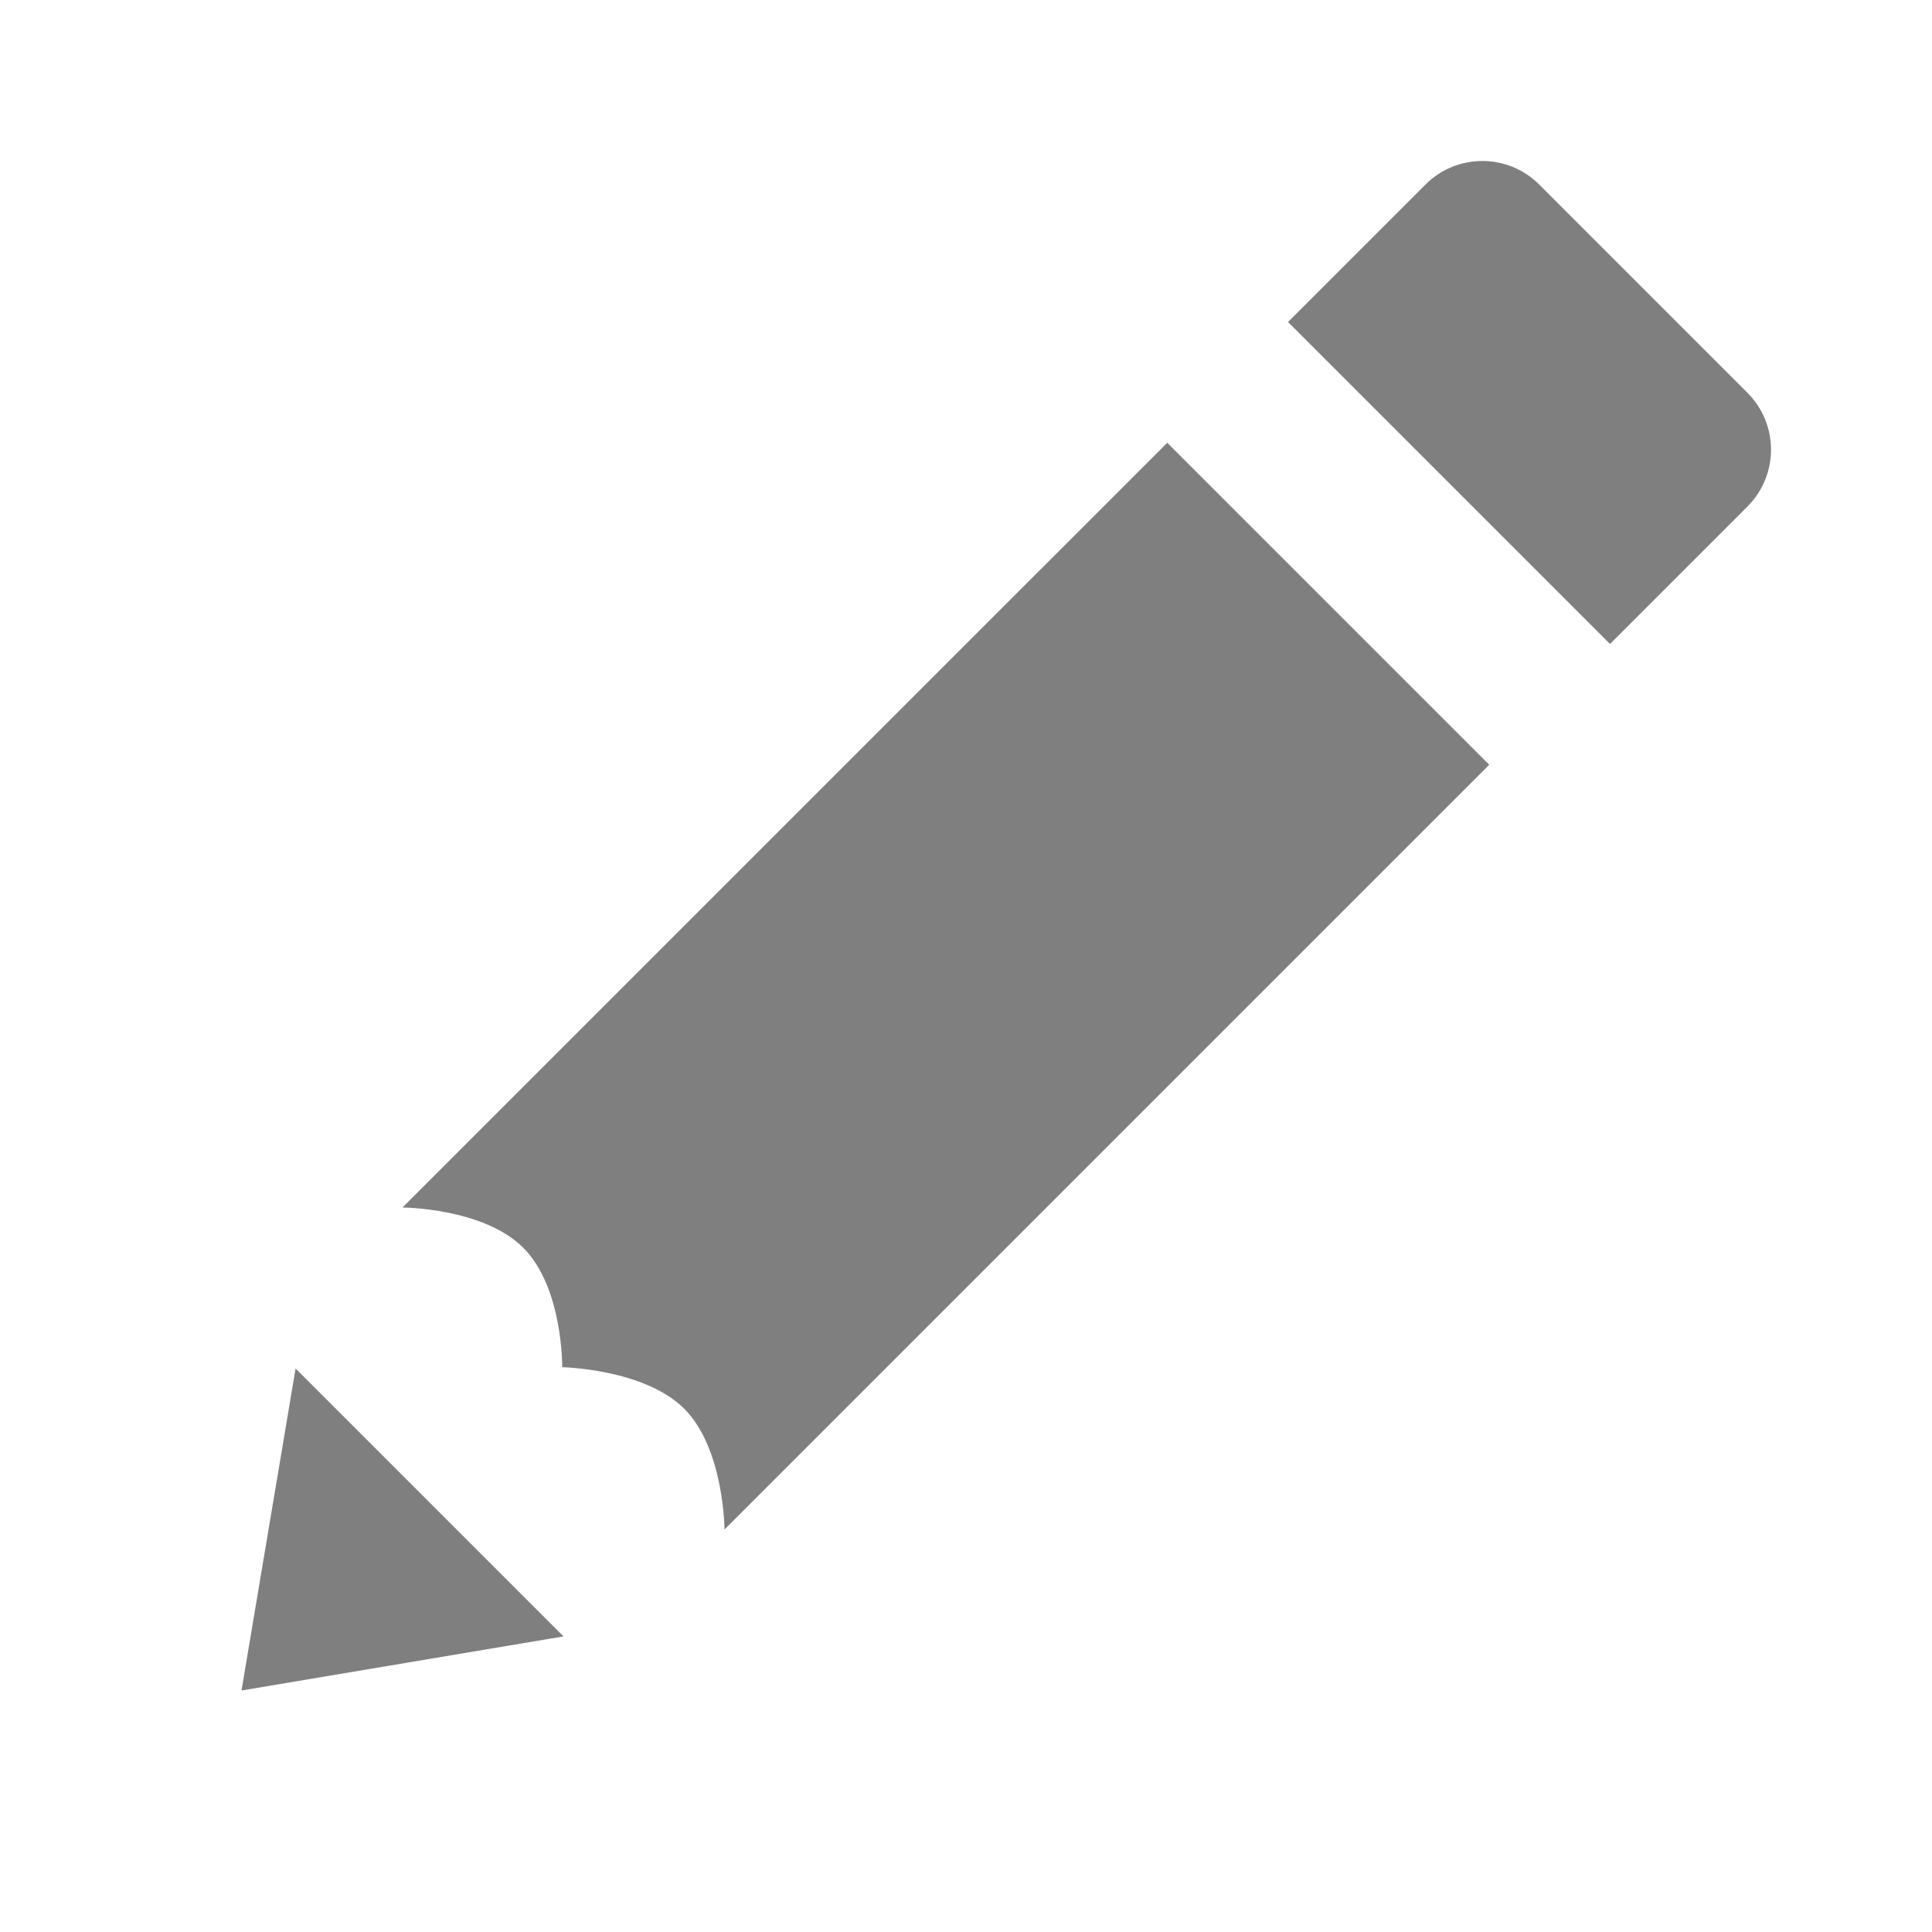
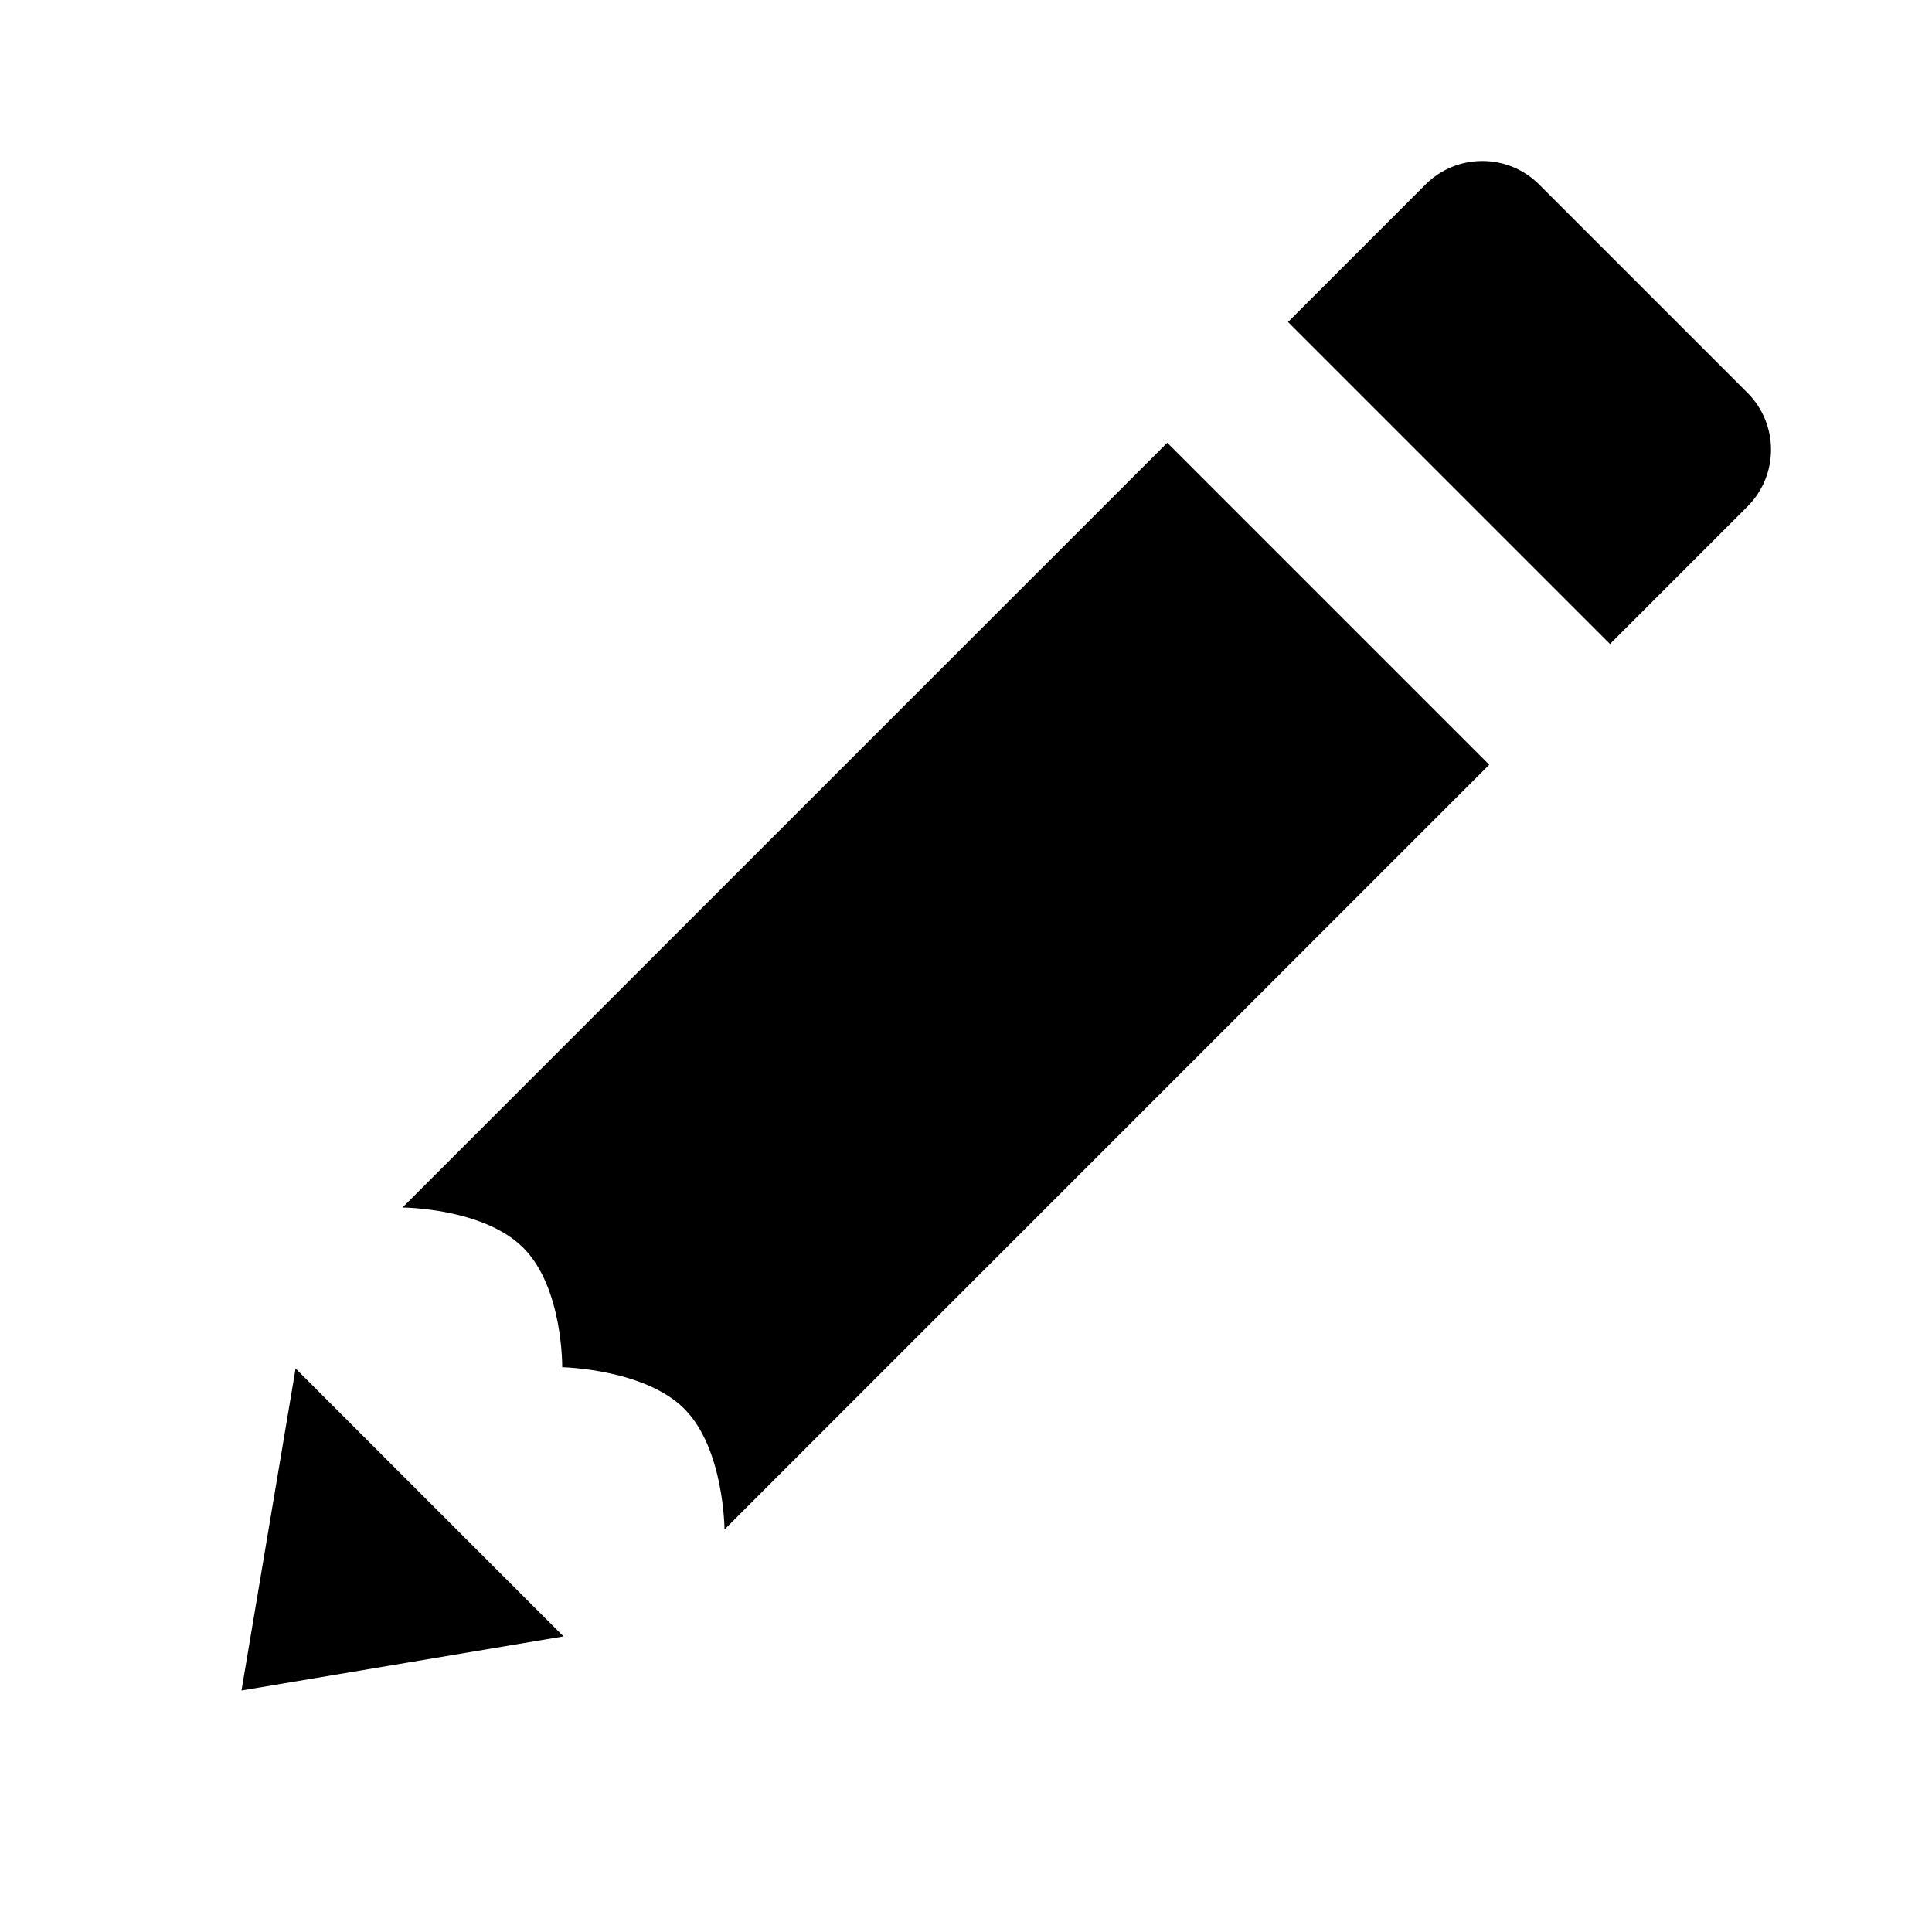
<svg xmlns="http://www.w3.org/2000/svg" width="12pt" height="12pt" viewBox="0 0 24 24" version="1.1">
  <g id="surface2200845">
-     <path style=" stroke:none;fill-rule:nonzero;fill:rgb(49.804%,49.804%,49.804%);fill-opacity:1;" d="M 18.414 2 C 18.156 2 17.902 2.098 17.707 2.293 L 16 4 L 20 8 L 21.707 6.293 C 22.098 5.902 22.098 5.27 21.707 4.879 L 19.121 2.293 C 18.926 2.098 18.672 2 18.414 2 Z M 14.5 5.5 L 5 15 C 5 15 6.004 15.004 6.5 15.5 C 6.996 15.996 6.984 16.984 6.984 16.984 C 6.984 16.984 8.004 17.004 8.5 17.5 C 8.996 17.996 9 19 9 19 L 18.5 9.5 Z M 3.672 17 L 3 21 L 7 20.328 Z M 3.672 17 " />
+     <path style=" stroke:none;fill-rule:nonzero;fill:rgb(0, 0, 0);fill-opacity:1;" d="M 18.414 2 C 18.156 2 17.902 2.098 17.707 2.293 L 16 4 L 20 8 L 21.707 6.293 C 22.098 5.902 22.098 5.27 21.707 4.879 L 19.121 2.293 C 18.926 2.098 18.672 2 18.414 2 Z M 14.5 5.5 L 5 15 C 5 15 6.004 15.004 6.5 15.5 C 6.996 15.996 6.984 16.984 6.984 16.984 C 6.984 16.984 8.004 17.004 8.5 17.5 C 8.996 17.996 9 19 9 19 L 18.5 9.5 Z M 3.672 17 L 3 21 L 7 20.328 Z M 3.672 17 " />
  </g>
</svg>
